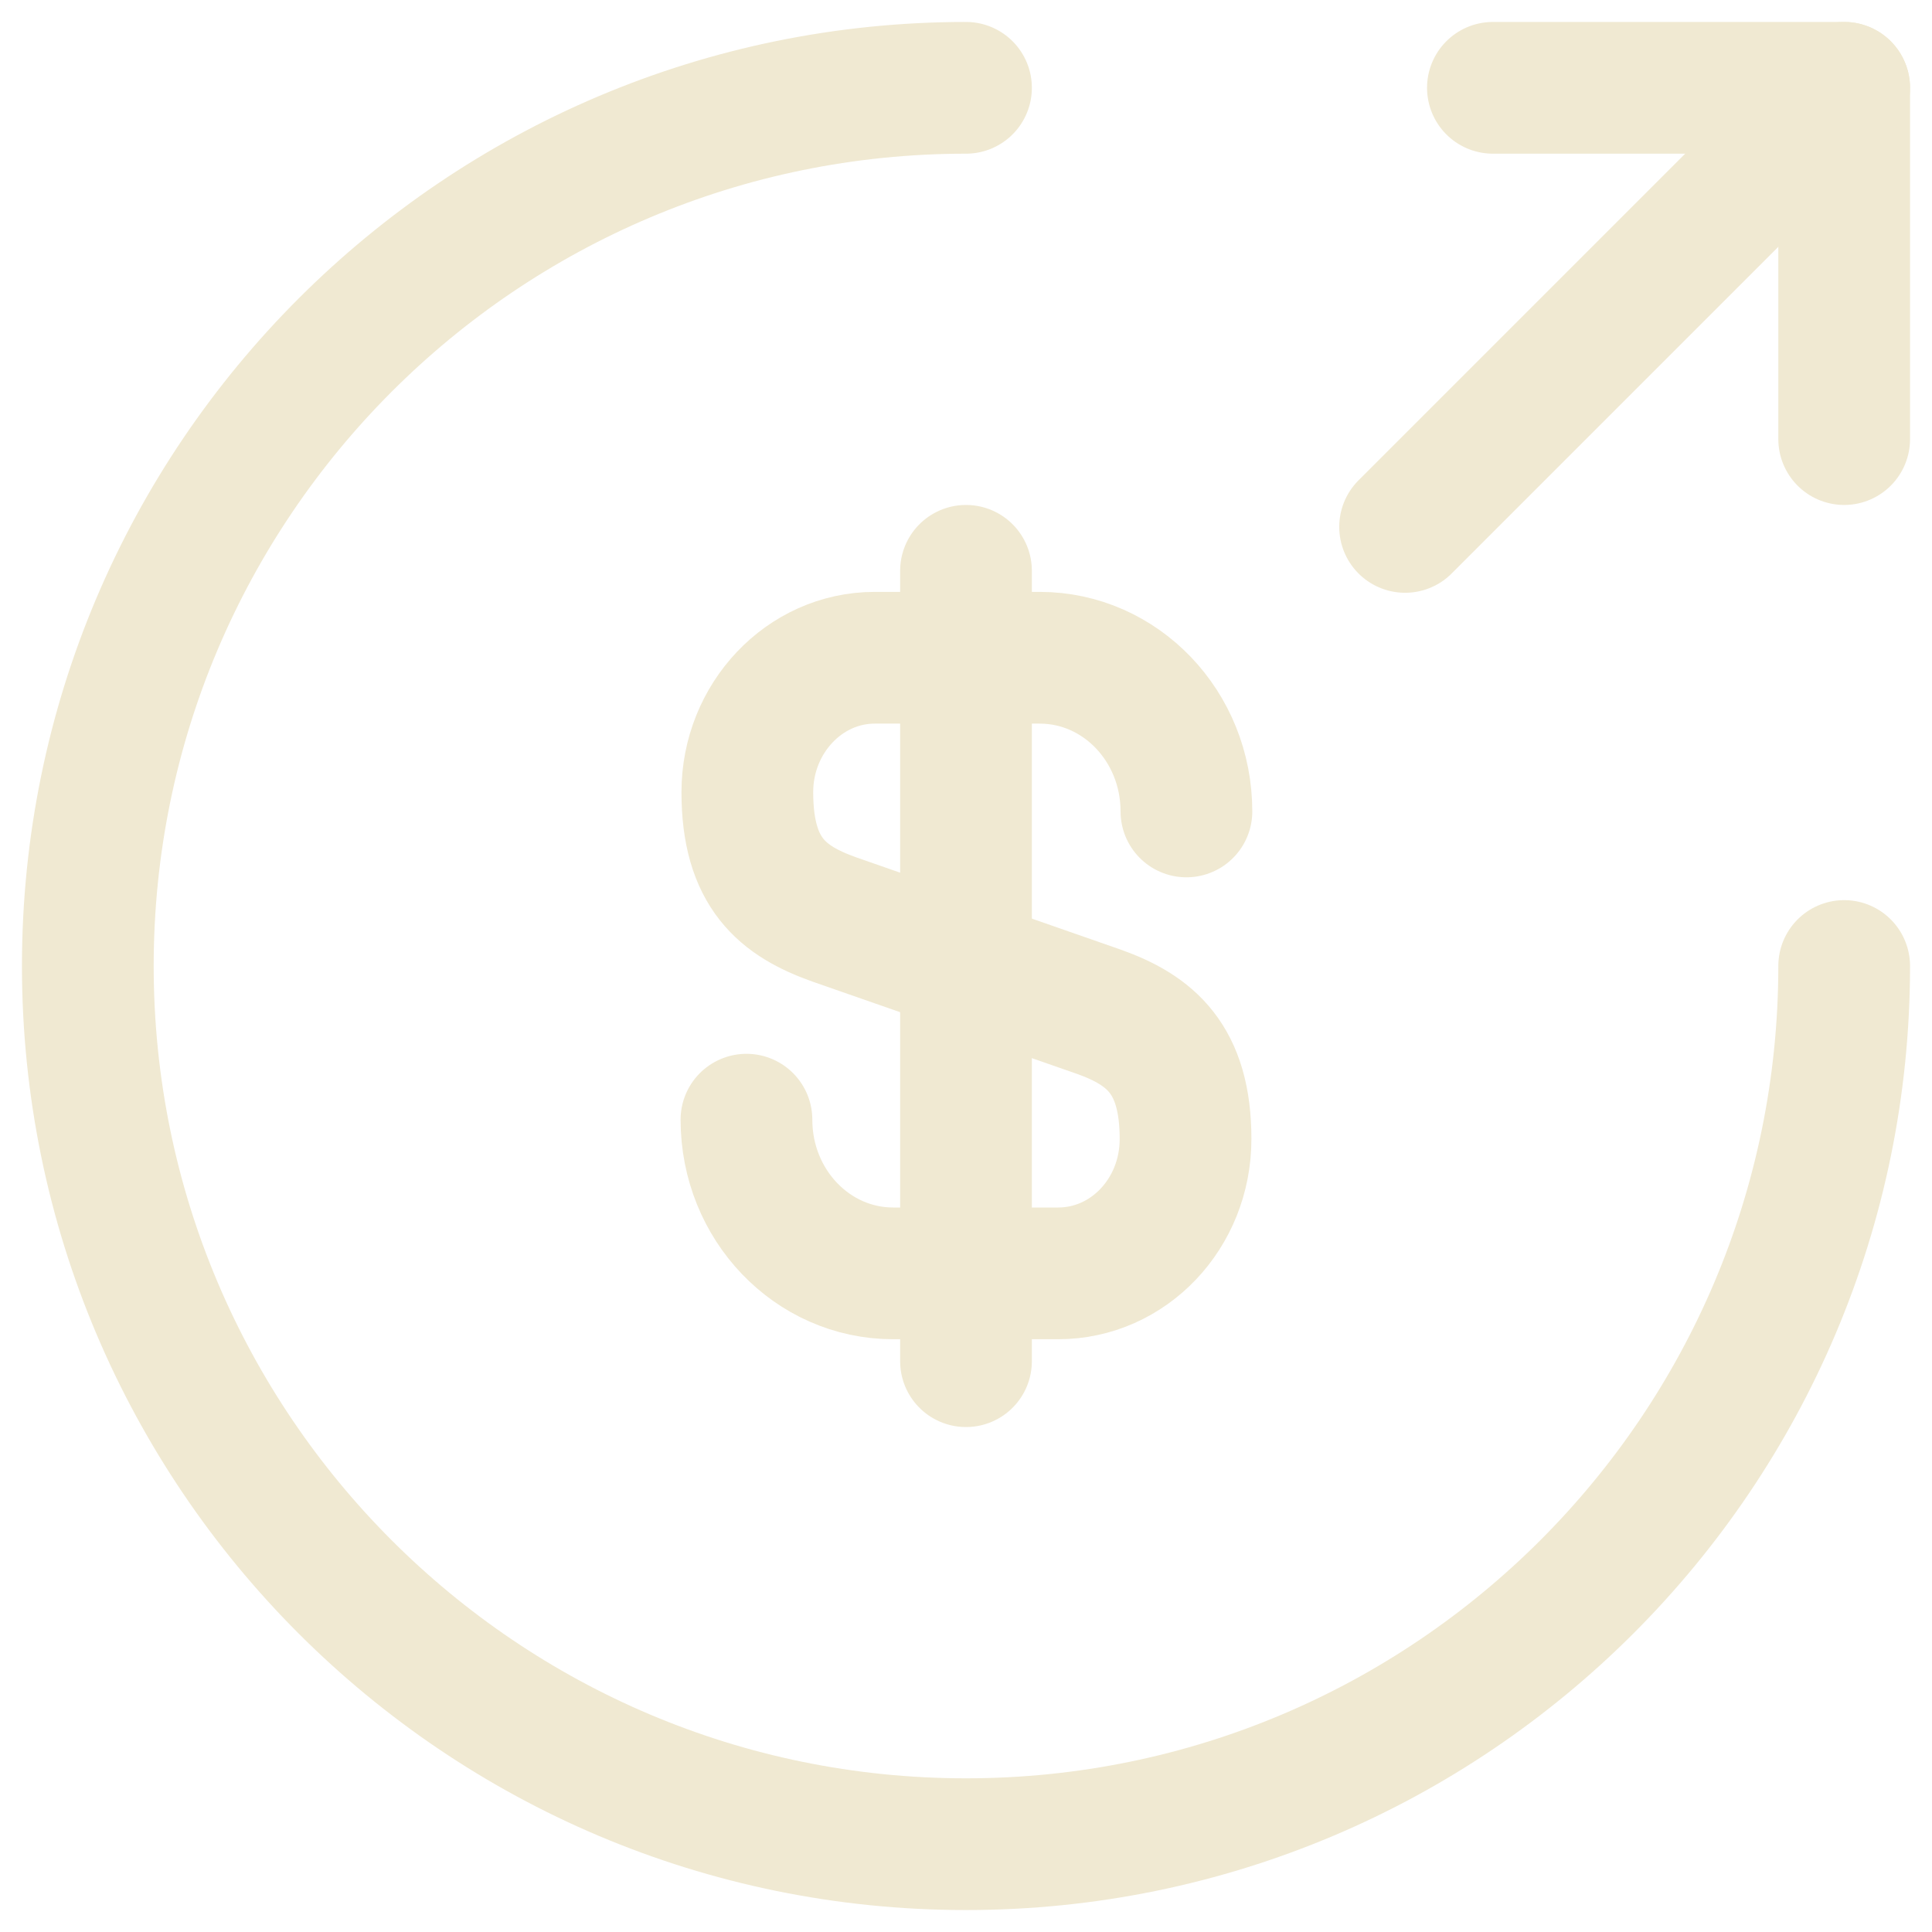
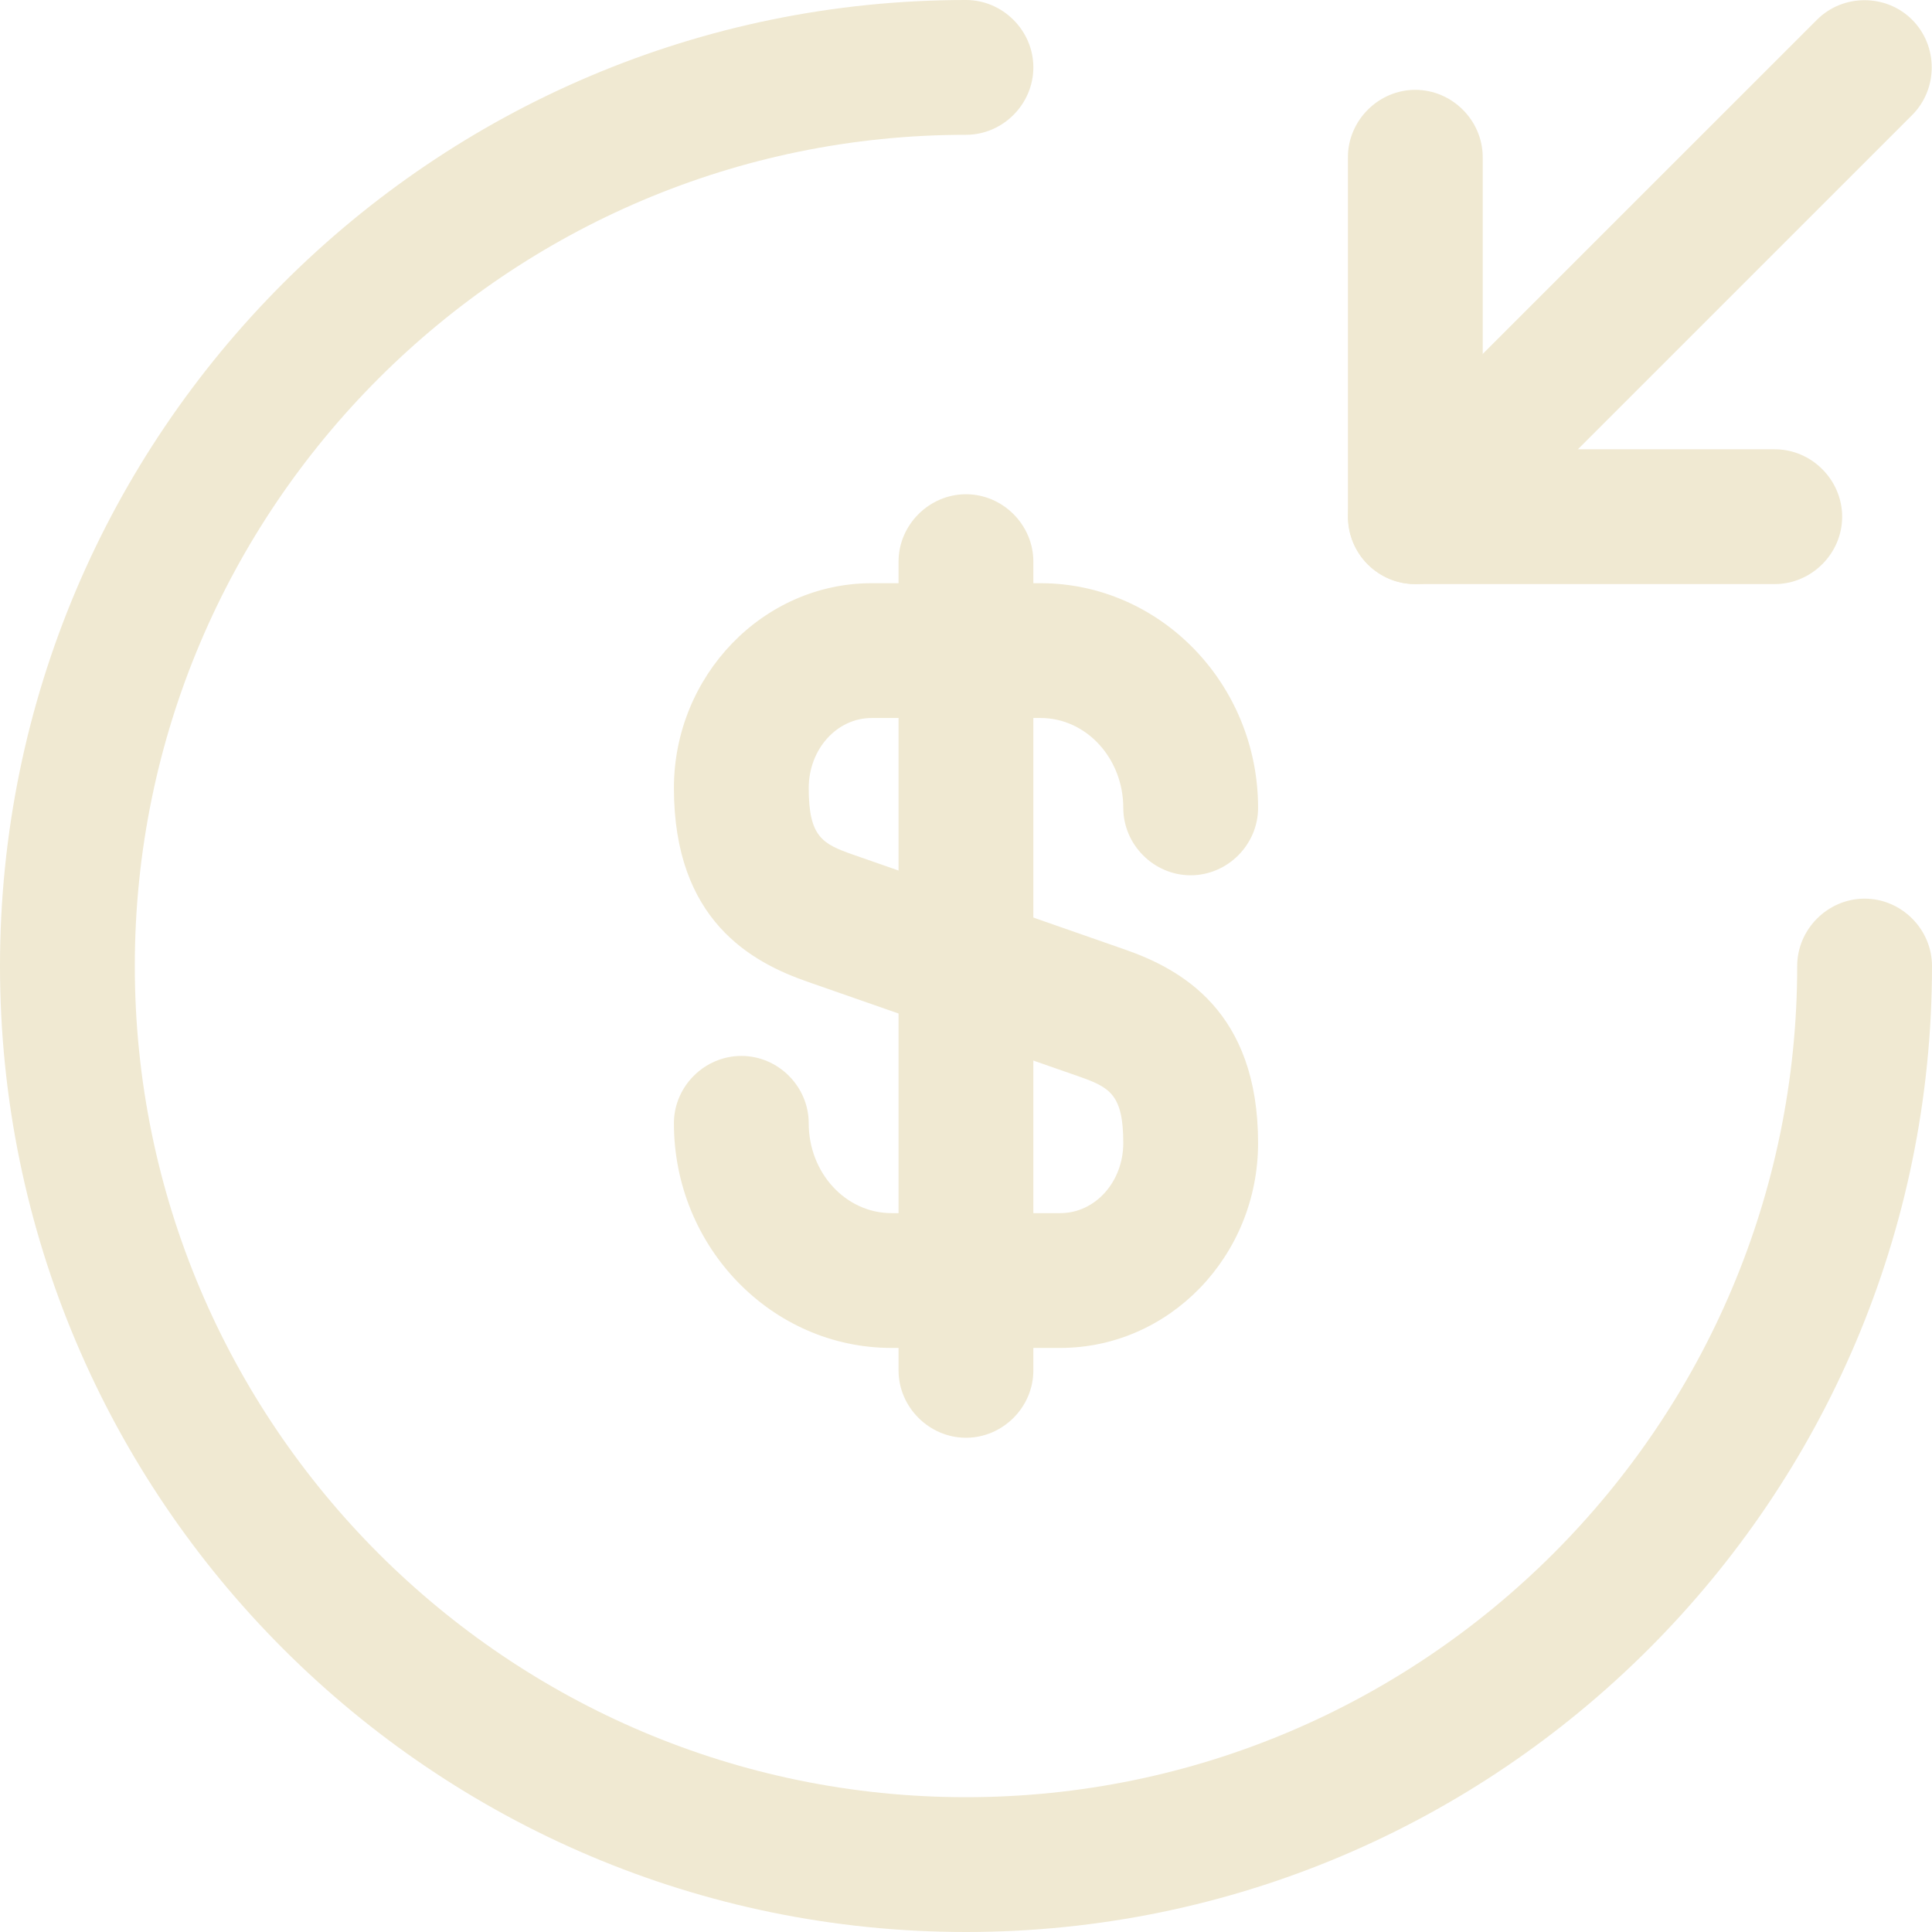
<svg xmlns="http://www.w3.org/2000/svg" width="22" height="22" viewBox="0 0 22 22" fill="none">
-   <path d="M8.5 12.75C8.5 13.72 9.25 14.5 10.17 14.5H12.05C12.85 14.5 13.5 13.82 13.5 12.97C13.5 12.06 13.1 11.73 12.51 11.52L9.5 10.47C8.91 10.26 8.51 9.94 8.51 9.02C8.51 8.18 9.16 7.49 9.96 7.49H11.84C12.76 7.49 13.51 8.27 13.51 9.24" stroke="#F0E9D2" stroke-width="1.5" stroke-linecap="round" stroke-linejoin="round" />
-   <path d="M11 6.5V15.5" stroke="#F0E9D2" stroke-width="1.5" stroke-linecap="round" stroke-linejoin="round" />
-   <path d="M21 11C21 16.52 16.52 21 11 21C5.48 21 1 16.52 1 11C1 5.48 5.48 1 11 1" stroke="#F0E9D2" stroke-width="1.5" stroke-linecap="round" stroke-linejoin="round" />
-   <path d="M21 5V1H17" stroke="#F0E9D2" stroke-width="1.5" stroke-linecap="round" stroke-linejoin="round" />
-   <path d="M16 6L21 1" stroke="#F0E9D2" stroke-width="1.5" stroke-linecap="round" stroke-linejoin="round" />
+   <path d="M12.074 15.349H10.151C8.79 15.349 7.674 14.203 7.674 12.791C7.674 12.371 8.022 12.024 8.442 12.024C8.861 12.024 9.209 12.371 9.209 12.791C9.209 13.354 9.629 13.814 10.151 13.814H12.074C12.473 13.814 12.791 13.456 12.791 13.016C12.791 12.463 12.637 12.382 12.289 12.259L9.209 11.184C8.554 10.959 7.674 10.478 7.674 8.974C7.674 7.695 8.687 6.641 9.926 6.641H11.849C13.21 6.641 14.326 7.787 14.326 9.199C14.326 9.619 13.978 9.967 13.558 9.967C13.139 9.967 12.791 9.619 12.791 9.199C12.791 8.637 12.371 8.176 11.849 8.176H9.926C9.527 8.176 9.209 8.534 9.209 8.974C9.209 9.527 9.363 9.609 9.711 9.731L12.791 10.806C13.446 11.031 14.326 11.512 14.326 13.016C14.326 14.305 13.313 15.349 12.074 15.349Z" fill="#F0E9D2" />
+   <path d="M11 16.372C10.581 16.372 10.232 16.024 10.232 15.605V6.395C10.232 5.976 10.581 5.628 11 5.628C11.419 5.628 11.767 5.976 11.767 6.395V15.605C11.767 16.024 11.419 16.372 11 16.372Z" fill="#F0E9D2" />
+   <path d="M11 22C4.932 22 0 17.068 0 11C0 4.932 4.932 0 11 0C11.419 0 11.767 0.348 11.767 0.767C11.767 1.187 11.419 1.535 11 1.535C5.781 1.535 1.535 5.781 1.535 11C1.535 16.219 5.781 20.465 11 20.465C16.219 20.465 20.465 16.219 20.465 11C20.465 10.581 20.813 10.233 21.233 10.233C21.652 10.233 22 10.581 22 11C22 17.068 17.068 22 11 22Z" fill="#F0E9D2" />
+   <path d="M20.209 6.651H16.116C15.697 6.651 15.349 6.303 15.349 5.884V1.791C15.349 1.371 15.697 1.023 16.116 1.023C16.536 1.023 16.884 1.371 16.884 1.791V5.116H20.209C20.629 5.116 20.977 5.464 20.977 5.884C20.977 6.303 20.629 6.651 20.209 6.651Z" fill="#F0E9D2" />
+   <path d="M16.116 6.651C15.921 6.651 15.727 6.579 15.573 6.426C15.277 6.129 15.277 5.638 15.573 5.341L20.69 0.225C20.986 -0.072 21.478 -0.072 21.774 0.225C22.071 0.522 22.071 1.013 21.774 1.31L16.658 6.426C16.505 6.579 16.31 6.651 16.116 6.651Z" fill="#F0E9D2" />
</svg>
